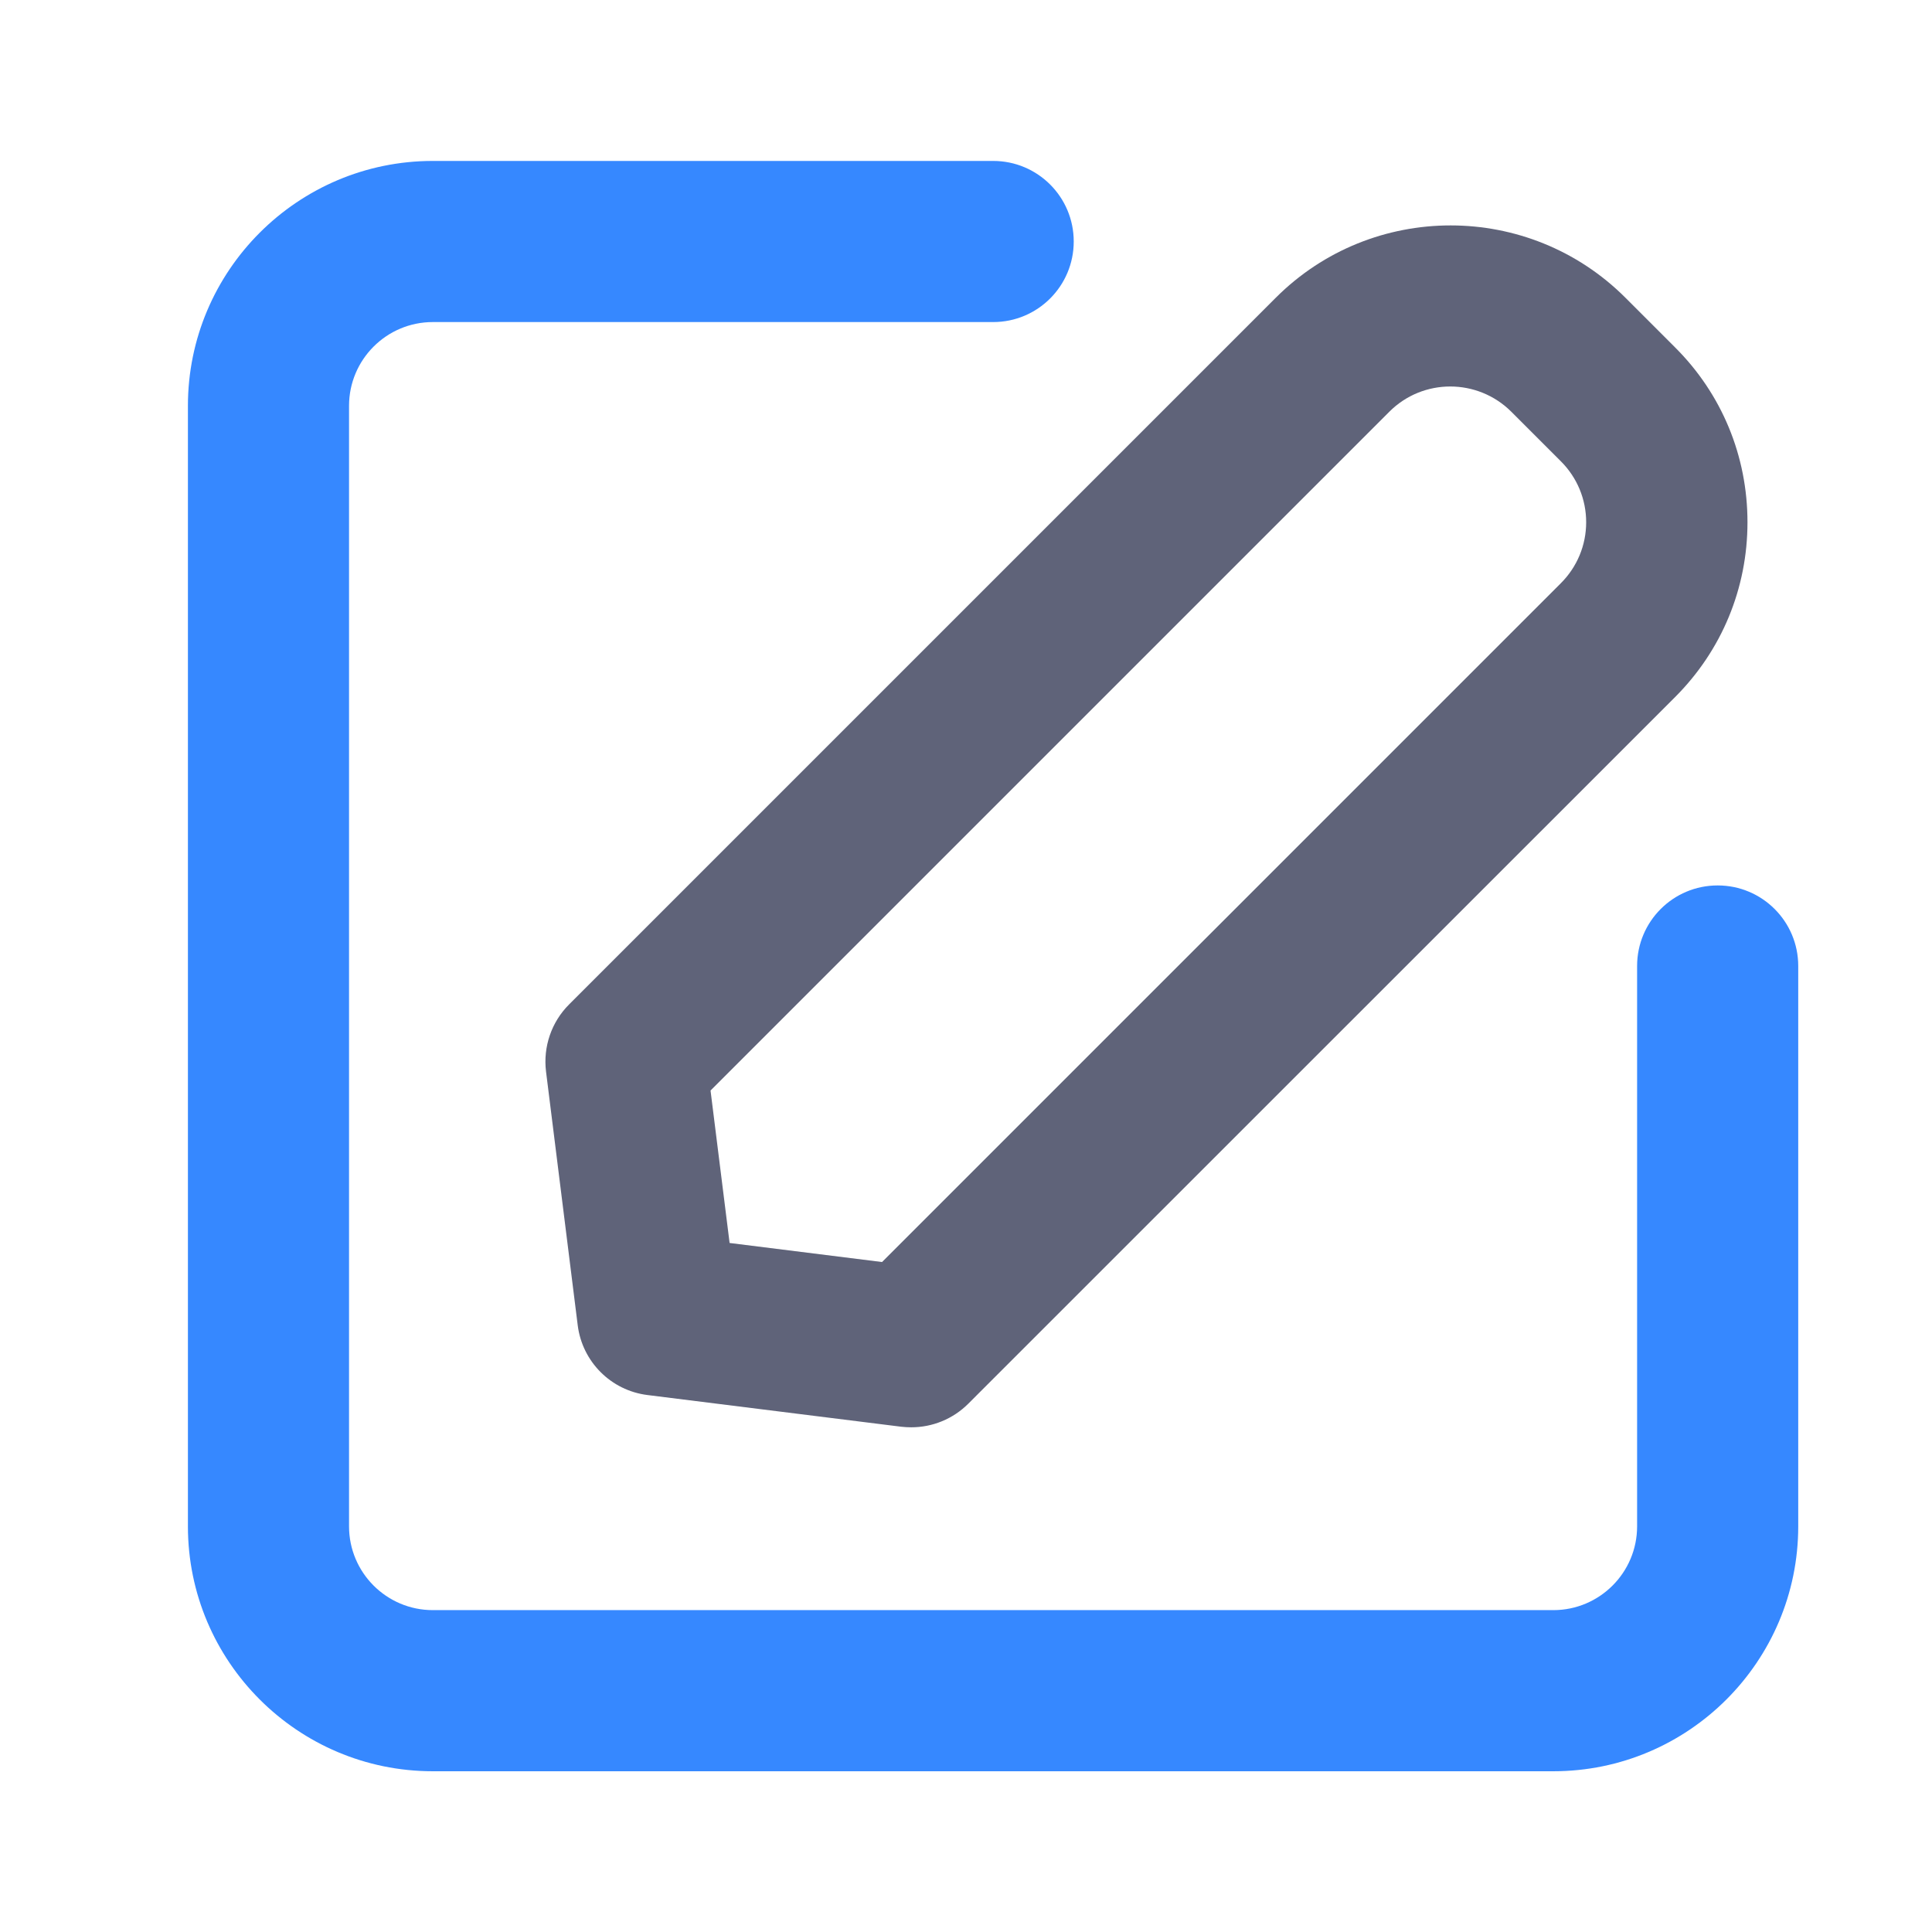
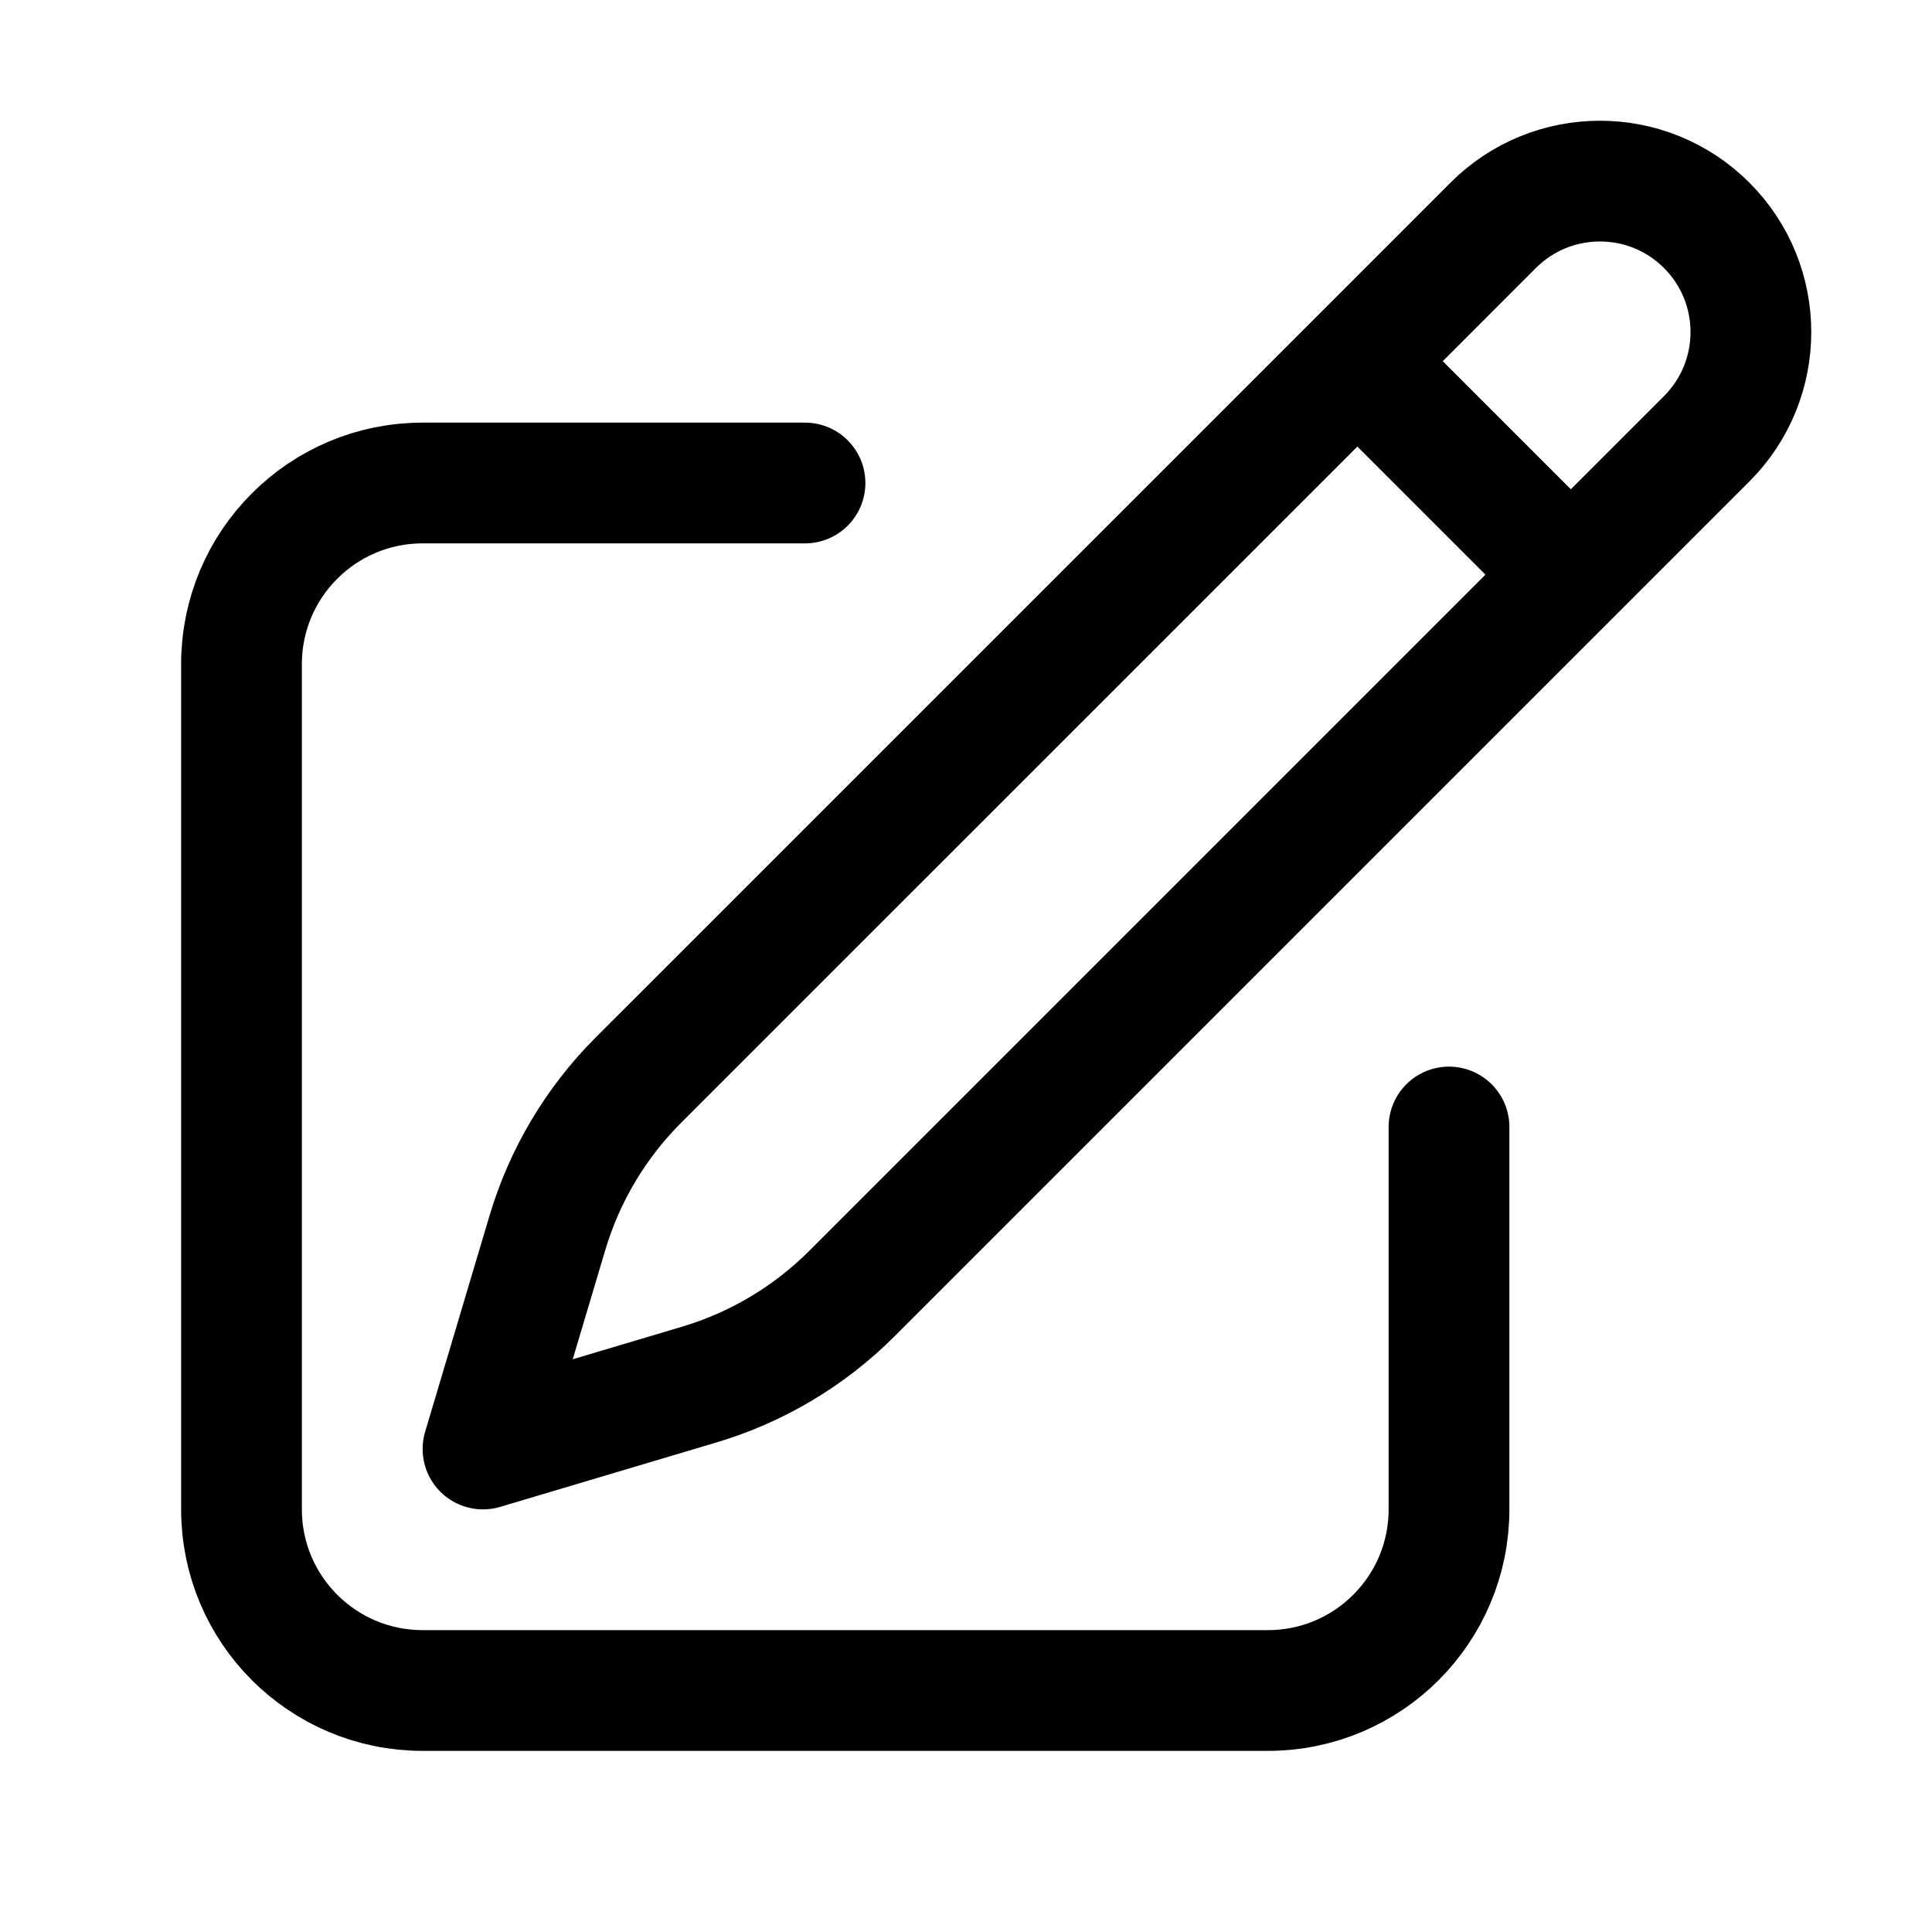
- <svg xmlns="http://www.w3.org/2000/svg" width="800px" height="800px" viewBox="0 0 1024 1024" class="icon" version="1.1">
-   <path d="M823.3 938.8H229.4c-71.6 0-129.8-58.2-129.8-129.8V215.1c0-71.6 58.2-129.8 129.8-129.8h297c23.6 0 42.7 19.1 42.7 42.7s-19.1 42.7-42.7 42.7h-297c-24.5 0-44.4 19.9-44.4 44.4V809c0 24.5 19.9 44.4 44.4 44.4h593.9c24.5 0 44.4-19.9 44.4-44.4V512c0-23.6 19.1-42.7 42.7-42.7s42.7 19.1 42.7 42.7v297c0 71.6-58.2 129.8-129.8 129.8z" fill="#3688FF" />
-   <path d="M483 756.5c-1.8 0-3.5-0.1-5.3-0.3l-134.5-16.8c-19.4-2.4-34.6-17.7-37-37l-16.8-134.5c-1.6-13.1 2.9-26.2 12.2-35.5l374.6-374.6c51.1-51.1 134.2-51.1 185.3 0l26.3 26.3c24.8 24.7 38.4 57.6 38.4 92.7 0 35-13.6 67.9-38.4 92.7L513.2 744c-8.1 8.1-19 12.5-30.2 12.5z m-96.3-97.7l80.8 10.1 359.8-359.8c8.6-8.6 13.4-20.1 13.4-32.3 0-12.2-4.8-23.7-13.4-32.3L801 218.2c-17.9-17.8-46.8-17.8-64.6 0L376.6 578l10.1 80.8z" fill="#5F6379" />
+ <svg xmlns="http://www.w3.org/2000/svg" fill="none" viewBox="0 0 24 24" stroke-width="1.5" stroke="currentColor" class="size-6">
+   <path stroke-linecap="round" stroke-linejoin="round" d="m16.862 4.487 1.687-1.688a1.875 1.875 0 1 1 2.652 2.652L10.582 16.07a4.5 4.5 0 0 1-1.897 1.13L6 18l.8-2.685a4.5 4.5 0 0 1 1.13-1.897l8.932-8.931Zm0 0L19.5 7.125M18 14v4.75A2.25 2.25 0 0 1 15.75 21H5.25A2.25 2.25 0 0 1 3 18.75V8.25A2.25 2.25 0 0 1 5.25 6H10" />
</svg>
